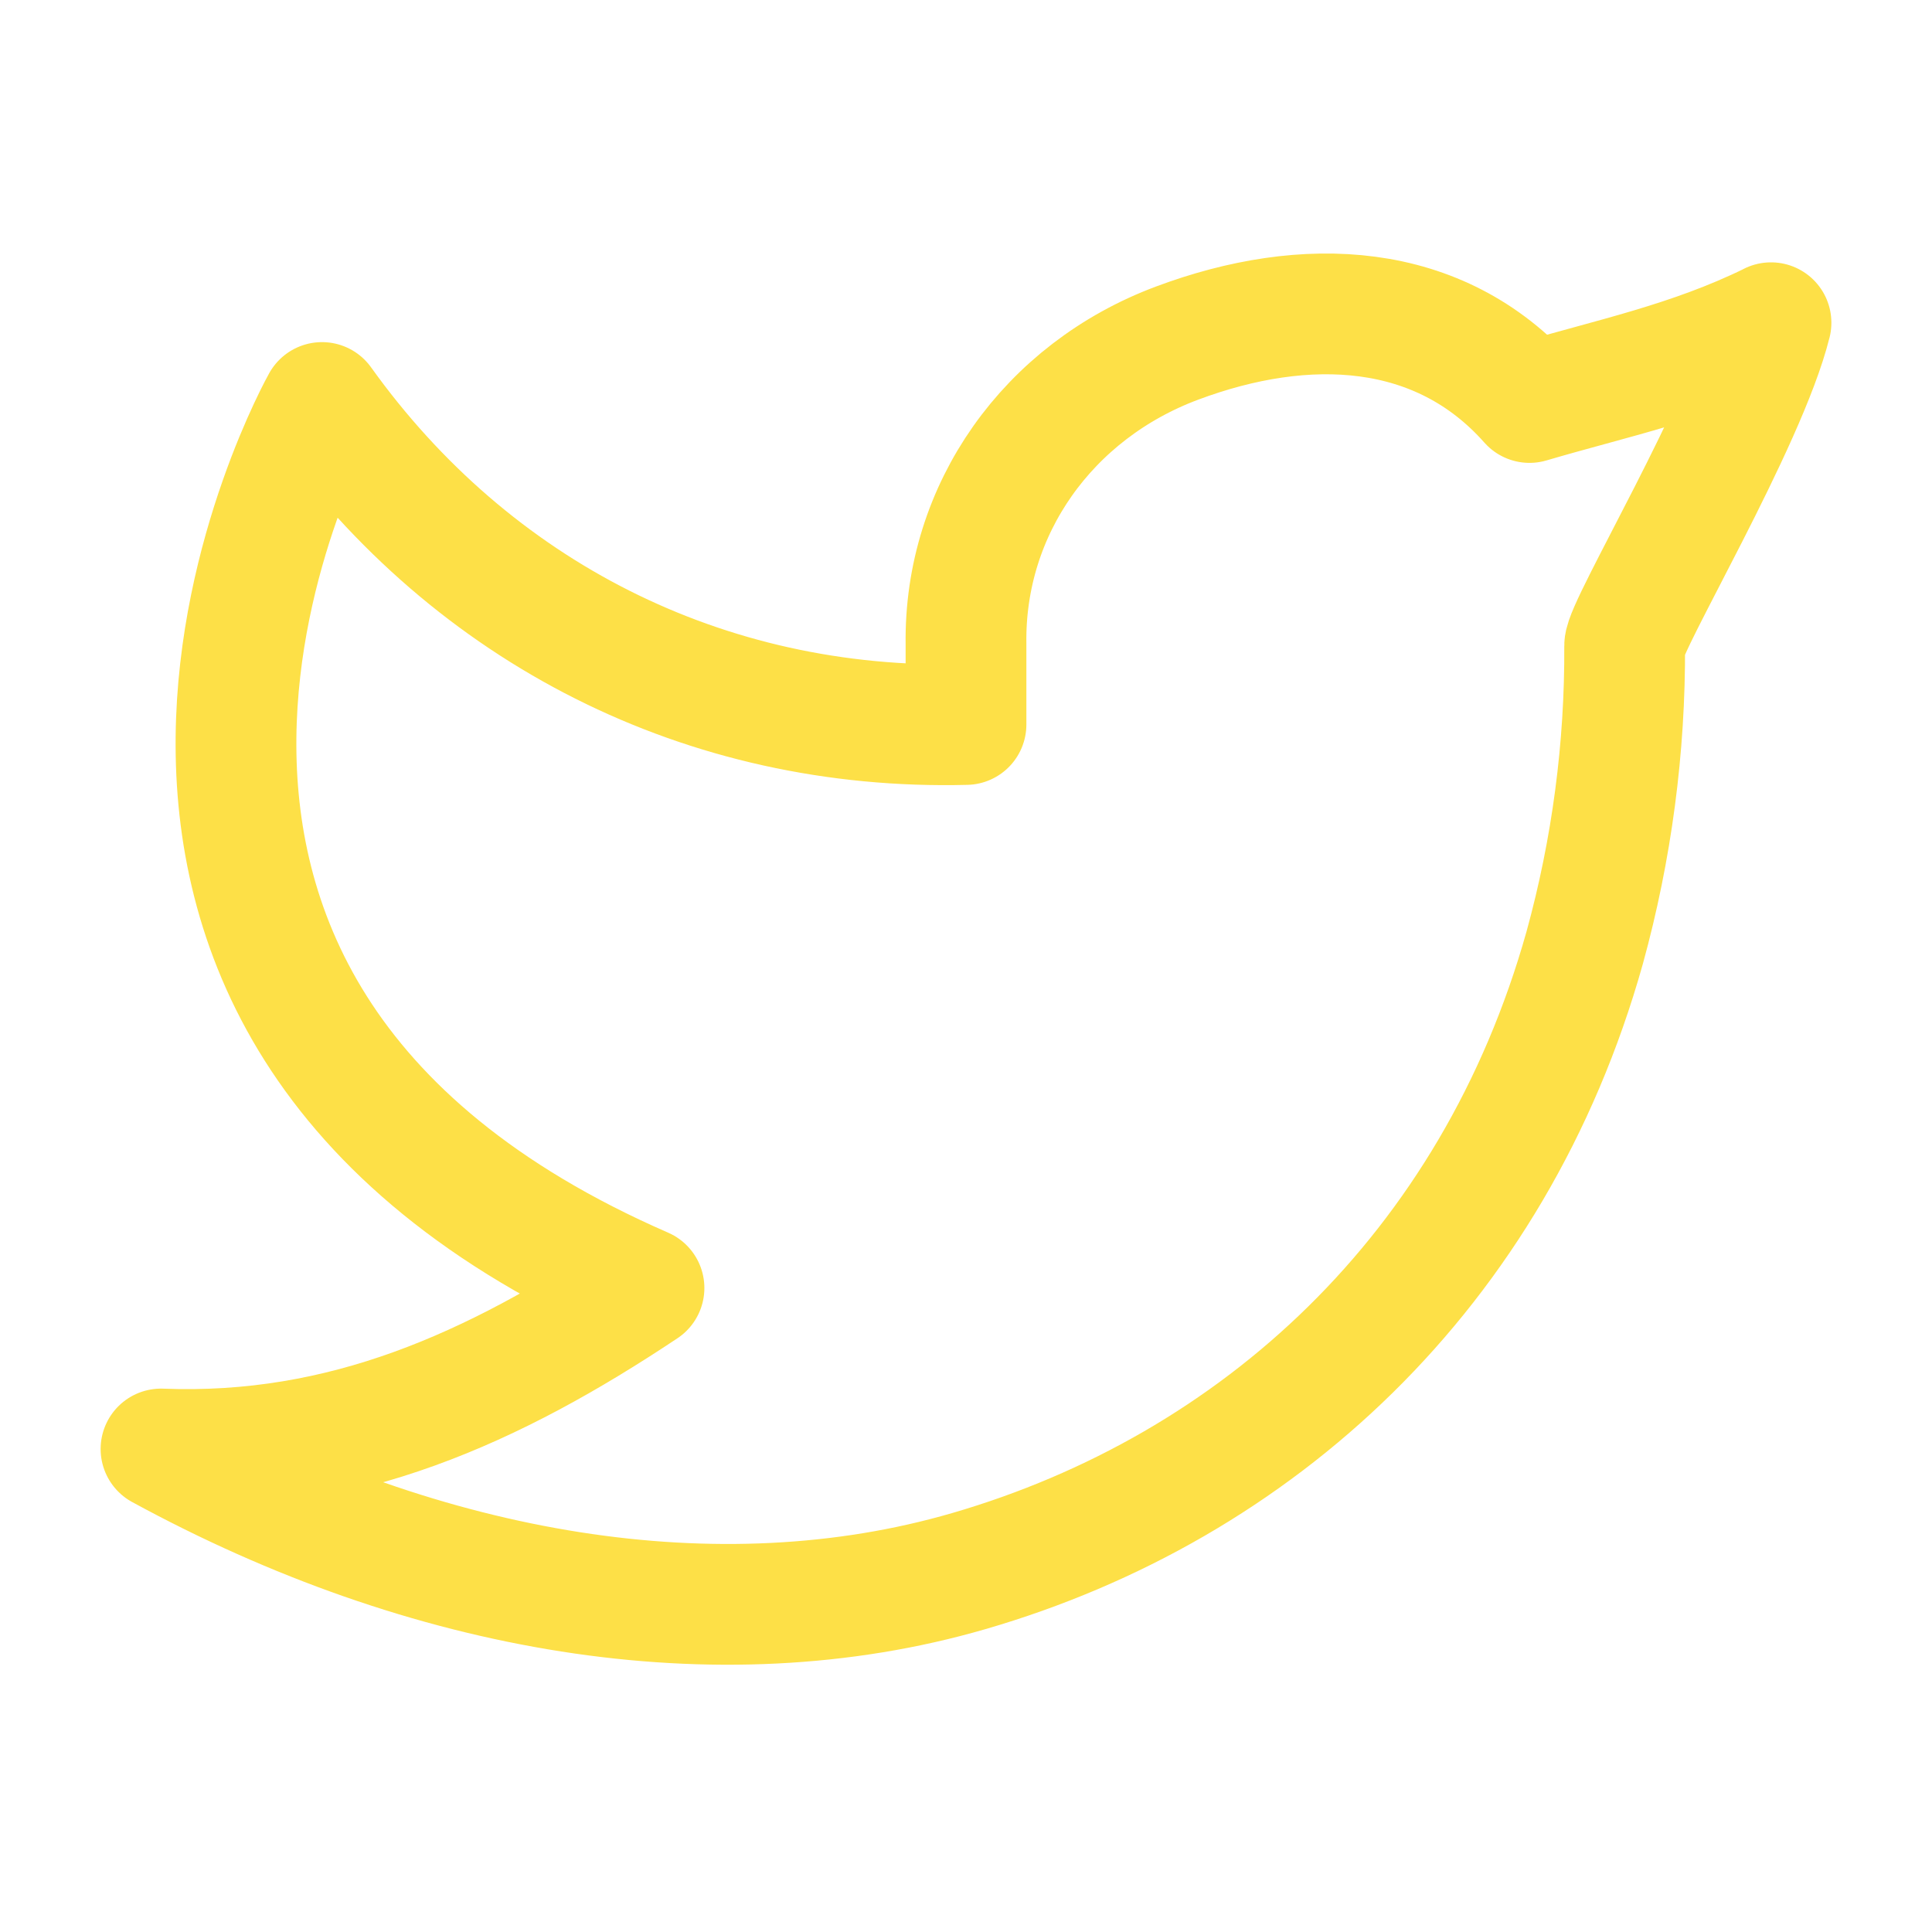
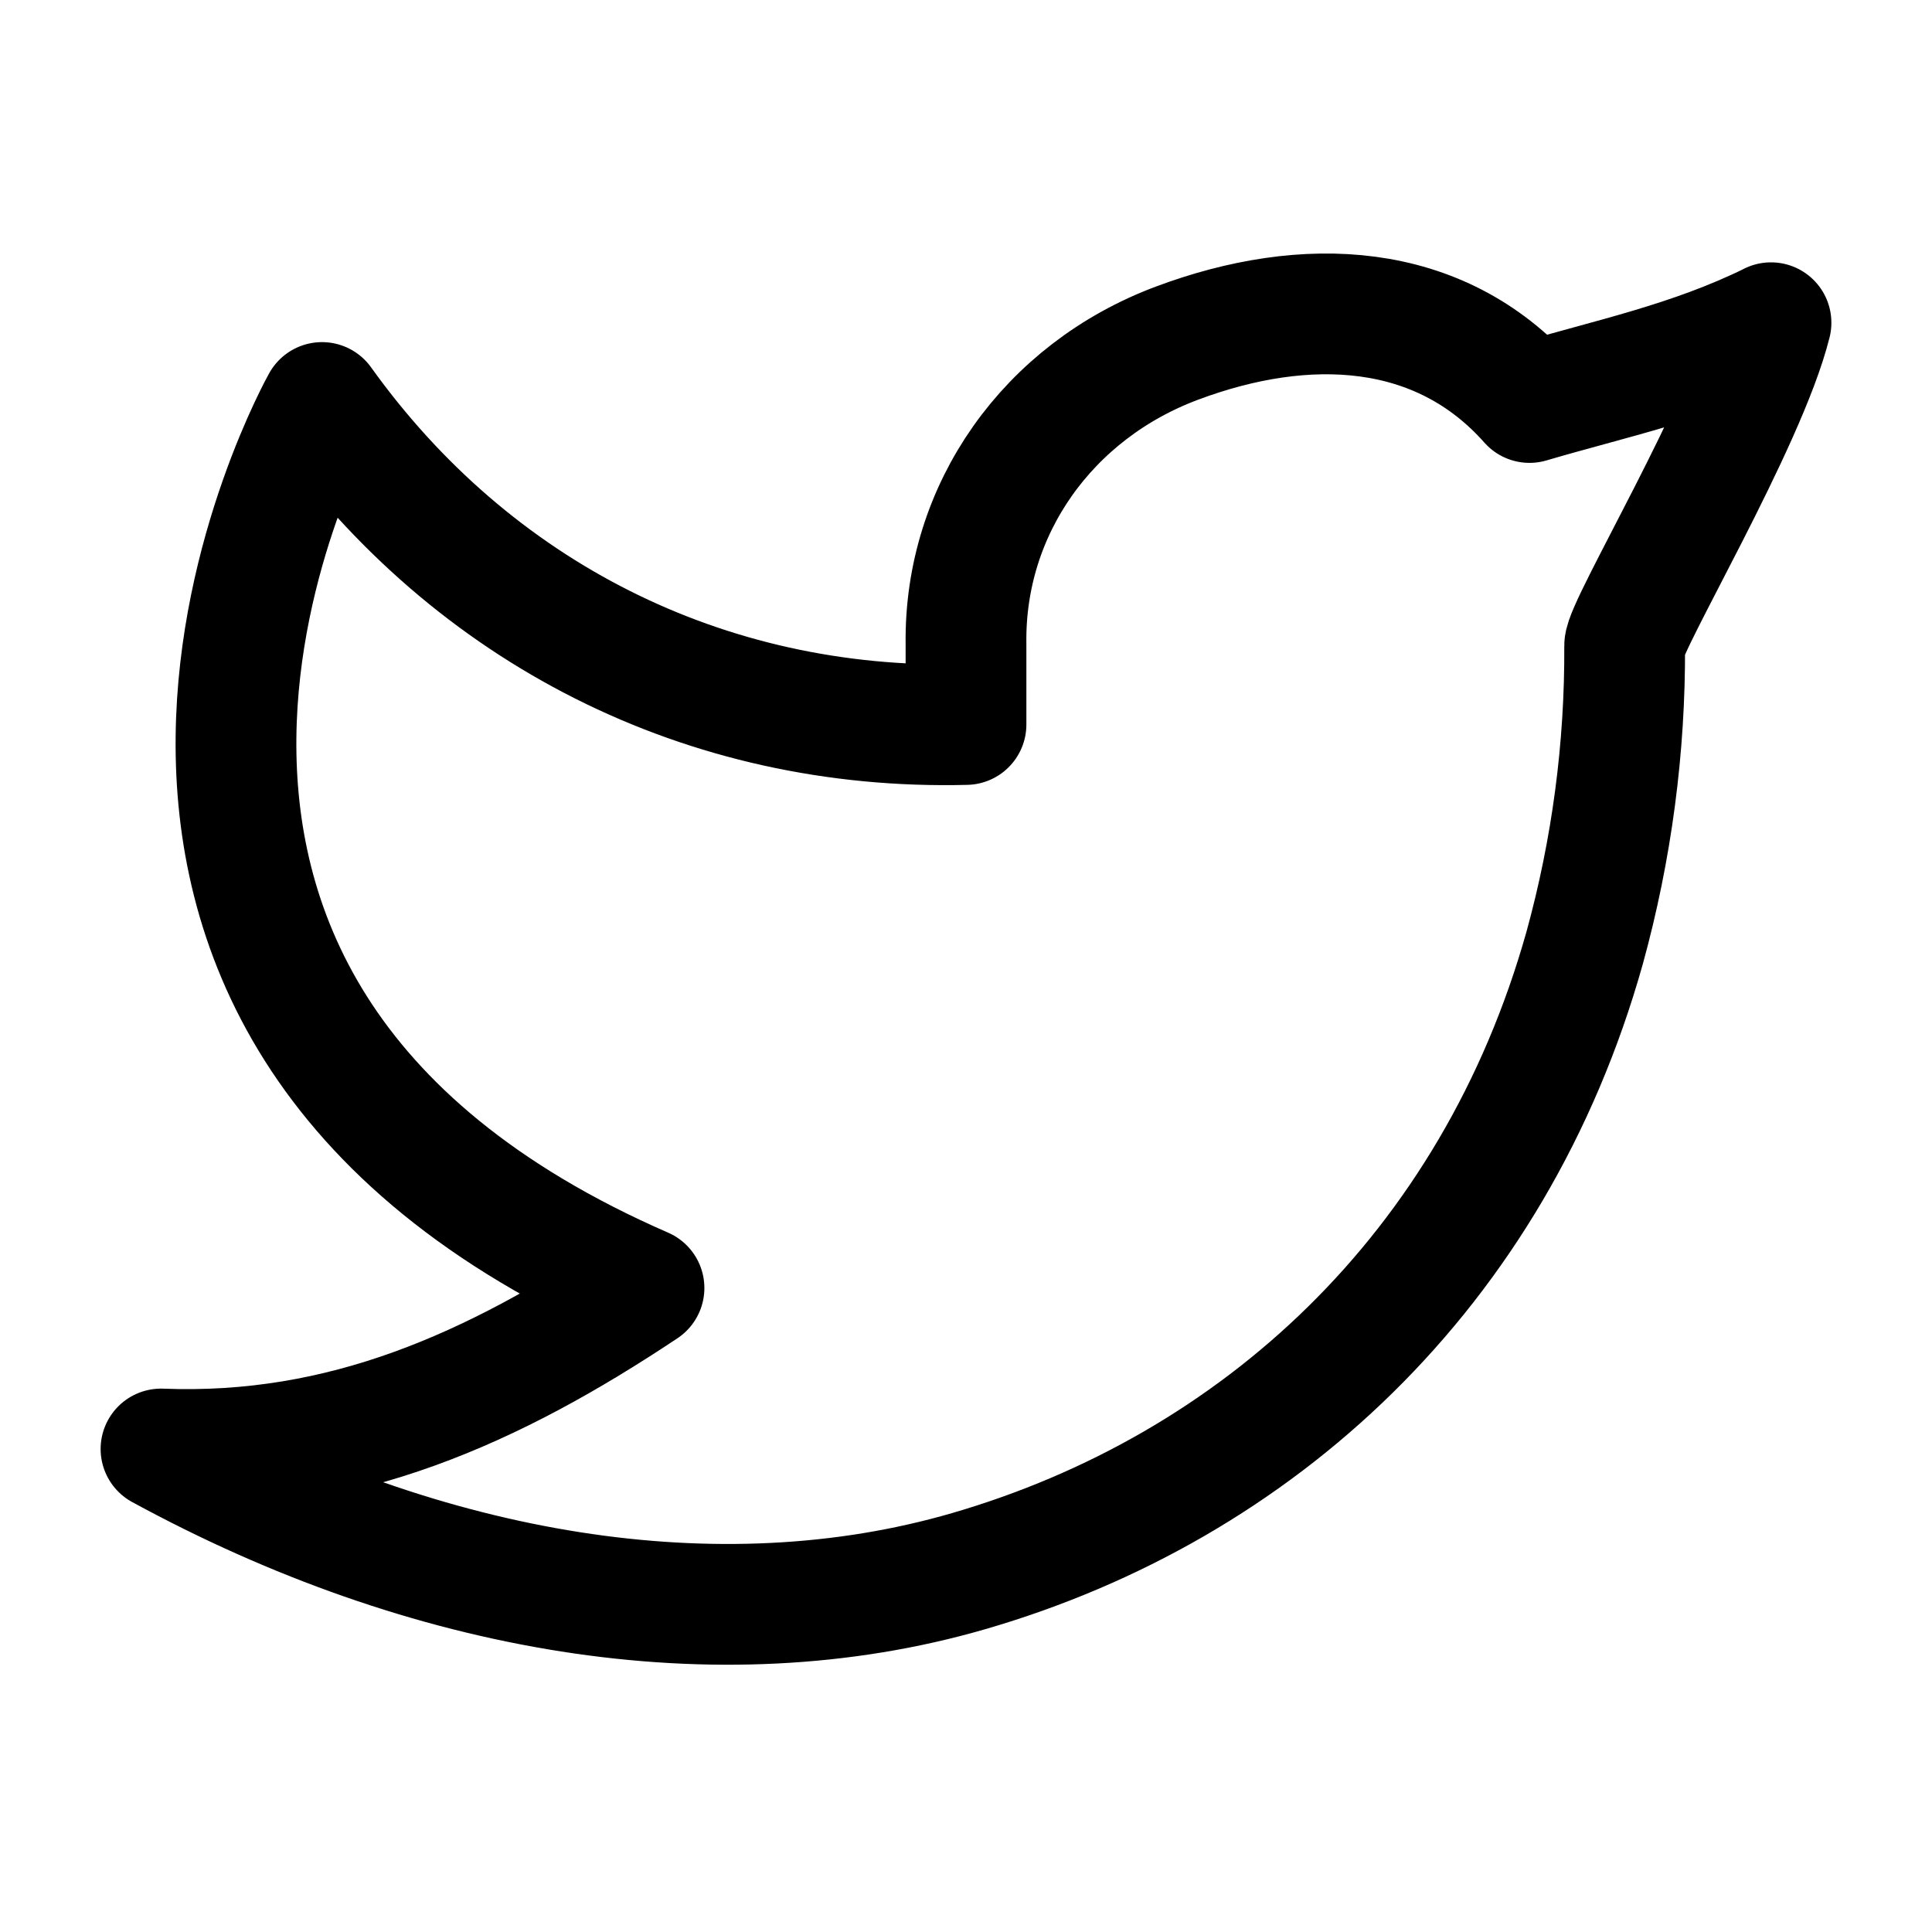
- <svg xmlns="http://www.w3.org/2000/svg" width="36" height="36" viewBox="0 0 24 24" stroke-width="1.5" stroke="#FDE047" fill="none" stroke-linecap="round" stroke-linejoin="round" aria-hidden="true" focusable="false" data-prefix="fab" data-icon="twitter" role="img">
+ <svg xmlns="http://www.w3.org/2000/svg" width="36" height="36" viewBox="0 0 24 24" stroke-width="1.5" stroke="#000000" fill="none" stroke-linecap="round" stroke-linejoin="round" aria-hidden="true" focusable="false" data-prefix="fab" data-icon="twitter" role="img">
  <path stroke="none" d="M0 0h24v24H0z" fill="none" />
  <path d="M22 4.01c-1 .49 -1.98 .689 -3 .99c-1.121 -1.265 -2.783 -1.335 -4.38 -.737s-2.643 2.06 -2.62 3.737v1c-3.245 .083 -6.135 -1.395 -8 -4c0 0 -4.182 7.433 4 11c-1.872 1.247 -3.739 2.088 -6 2c3.308 1.803 6.913 2.423 10.034 1.517c3.58 -1.04 6.522 -3.723 7.651 -7.742a13.84 13.84 0 0 0 .497 -3.753c-.002 -.249 1.51 -2.772 1.818 -4.013z" />
</svg>
